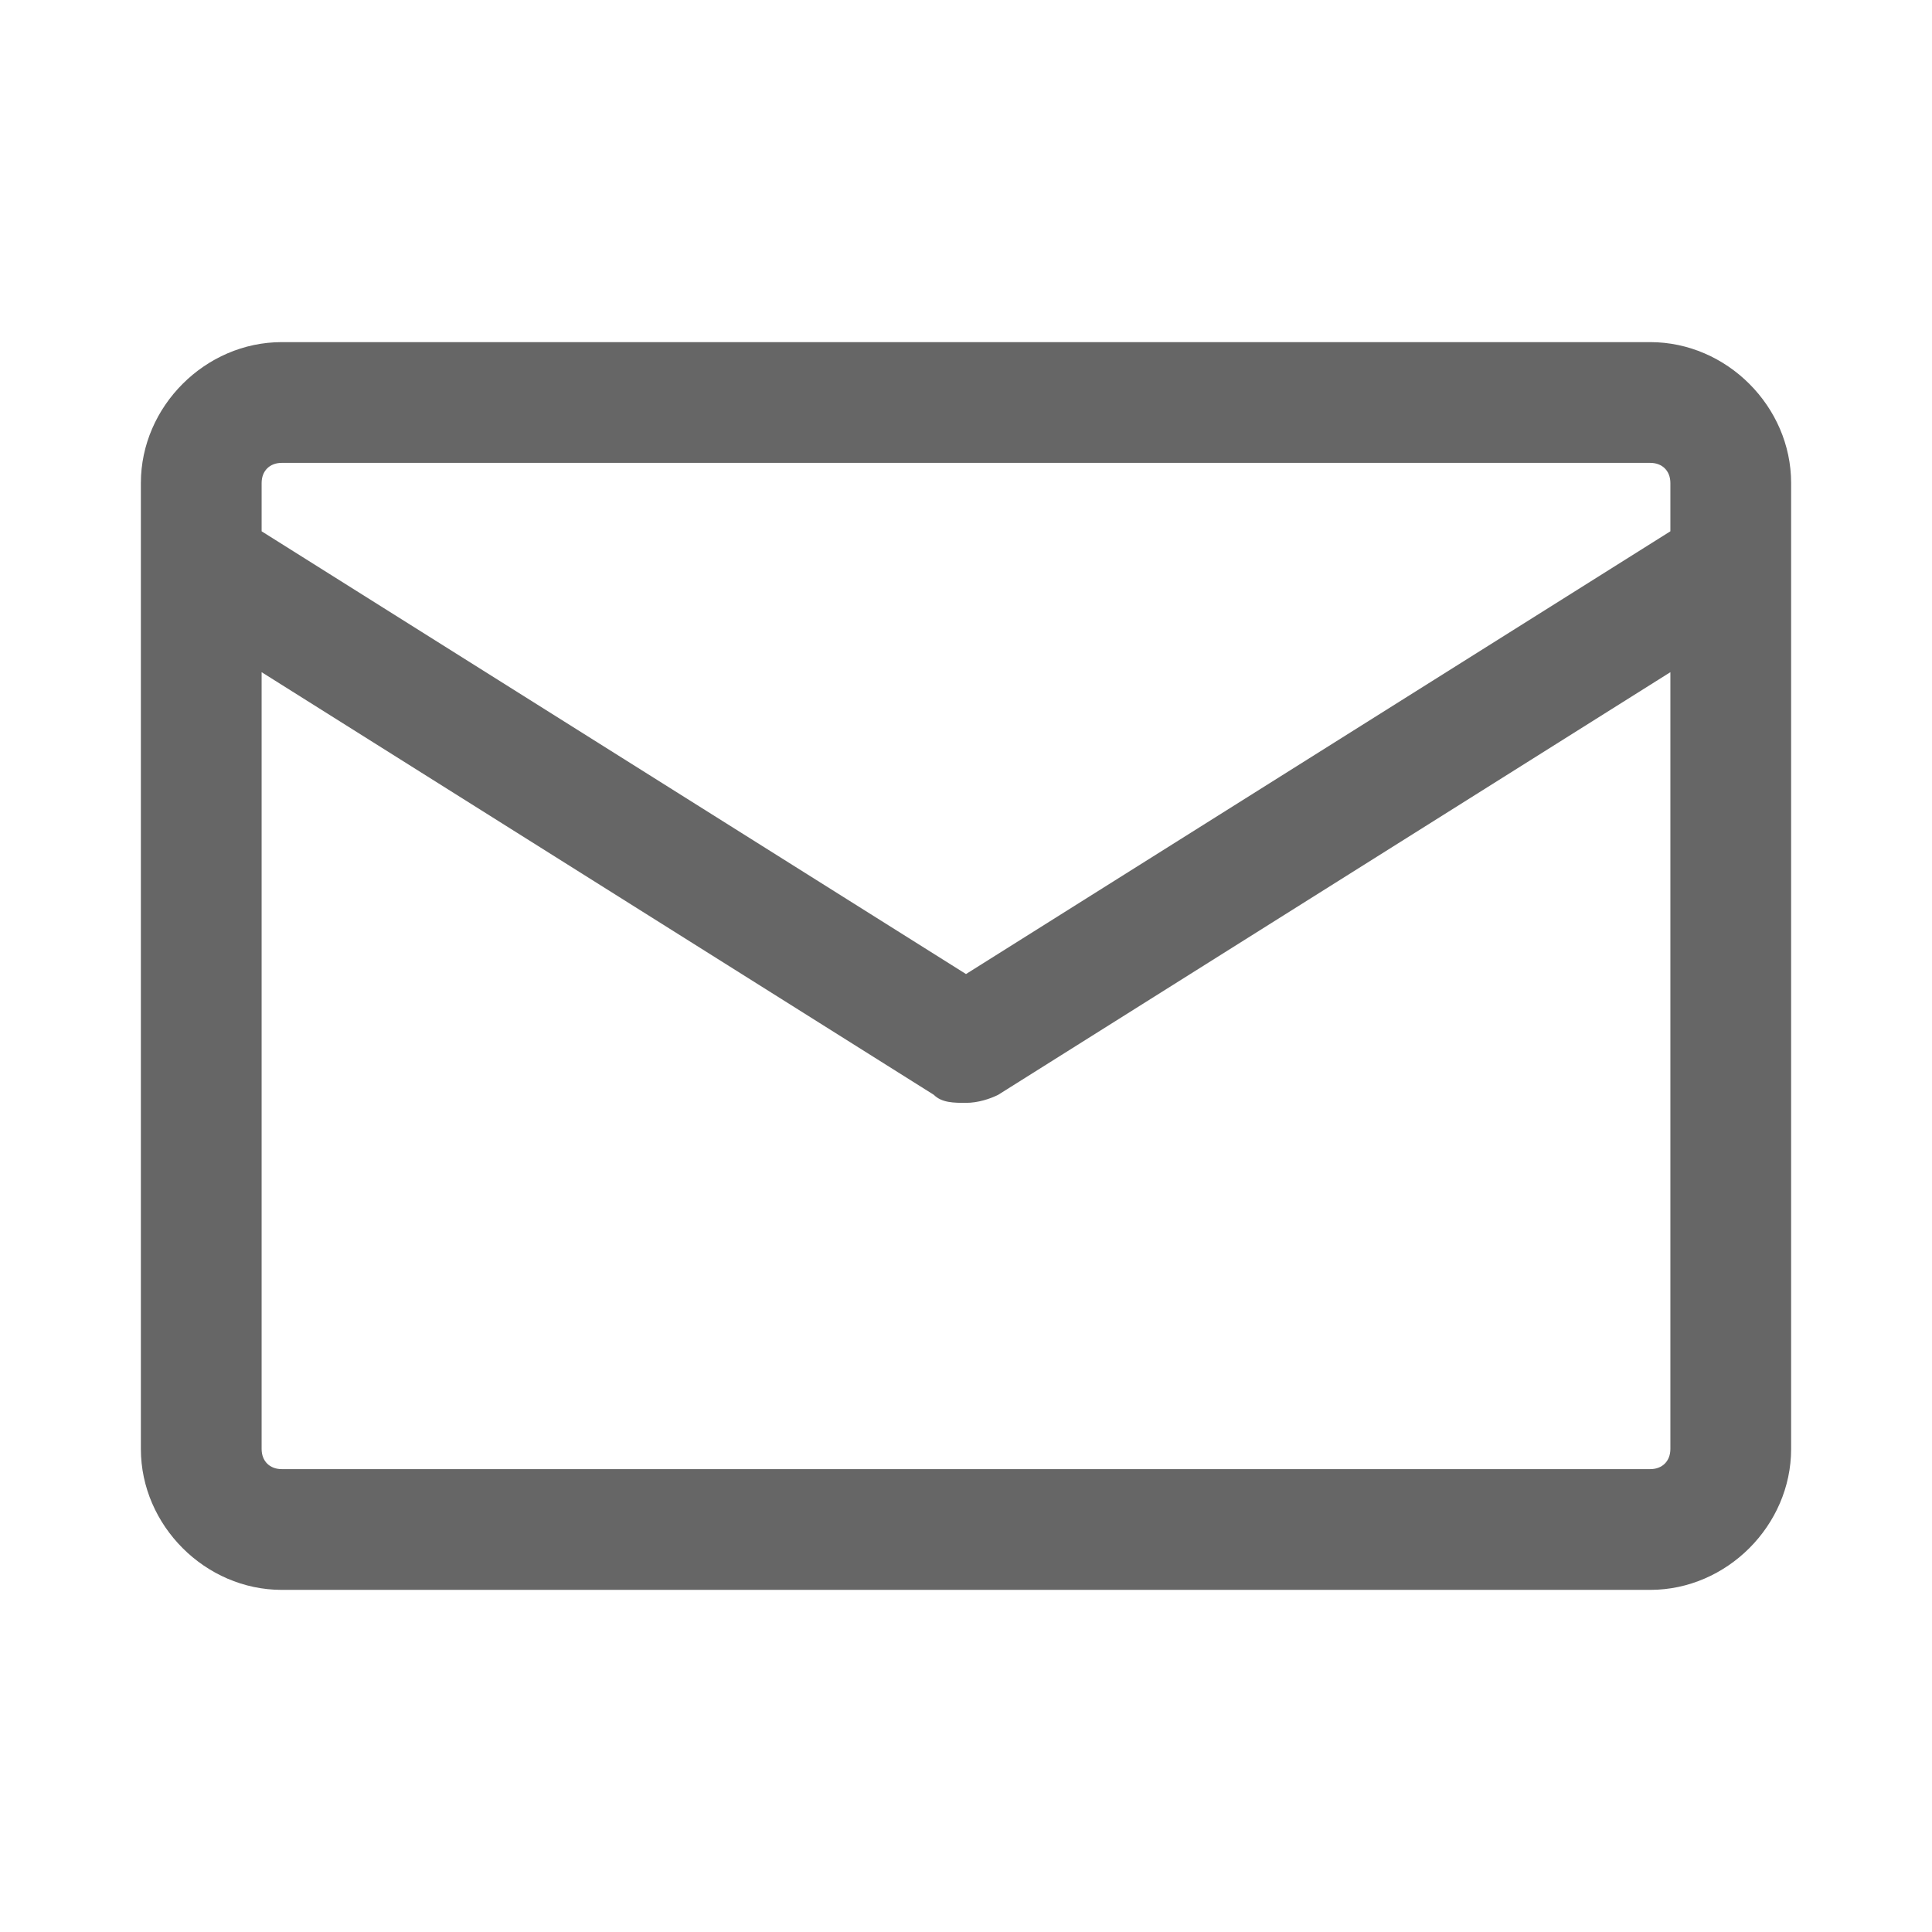
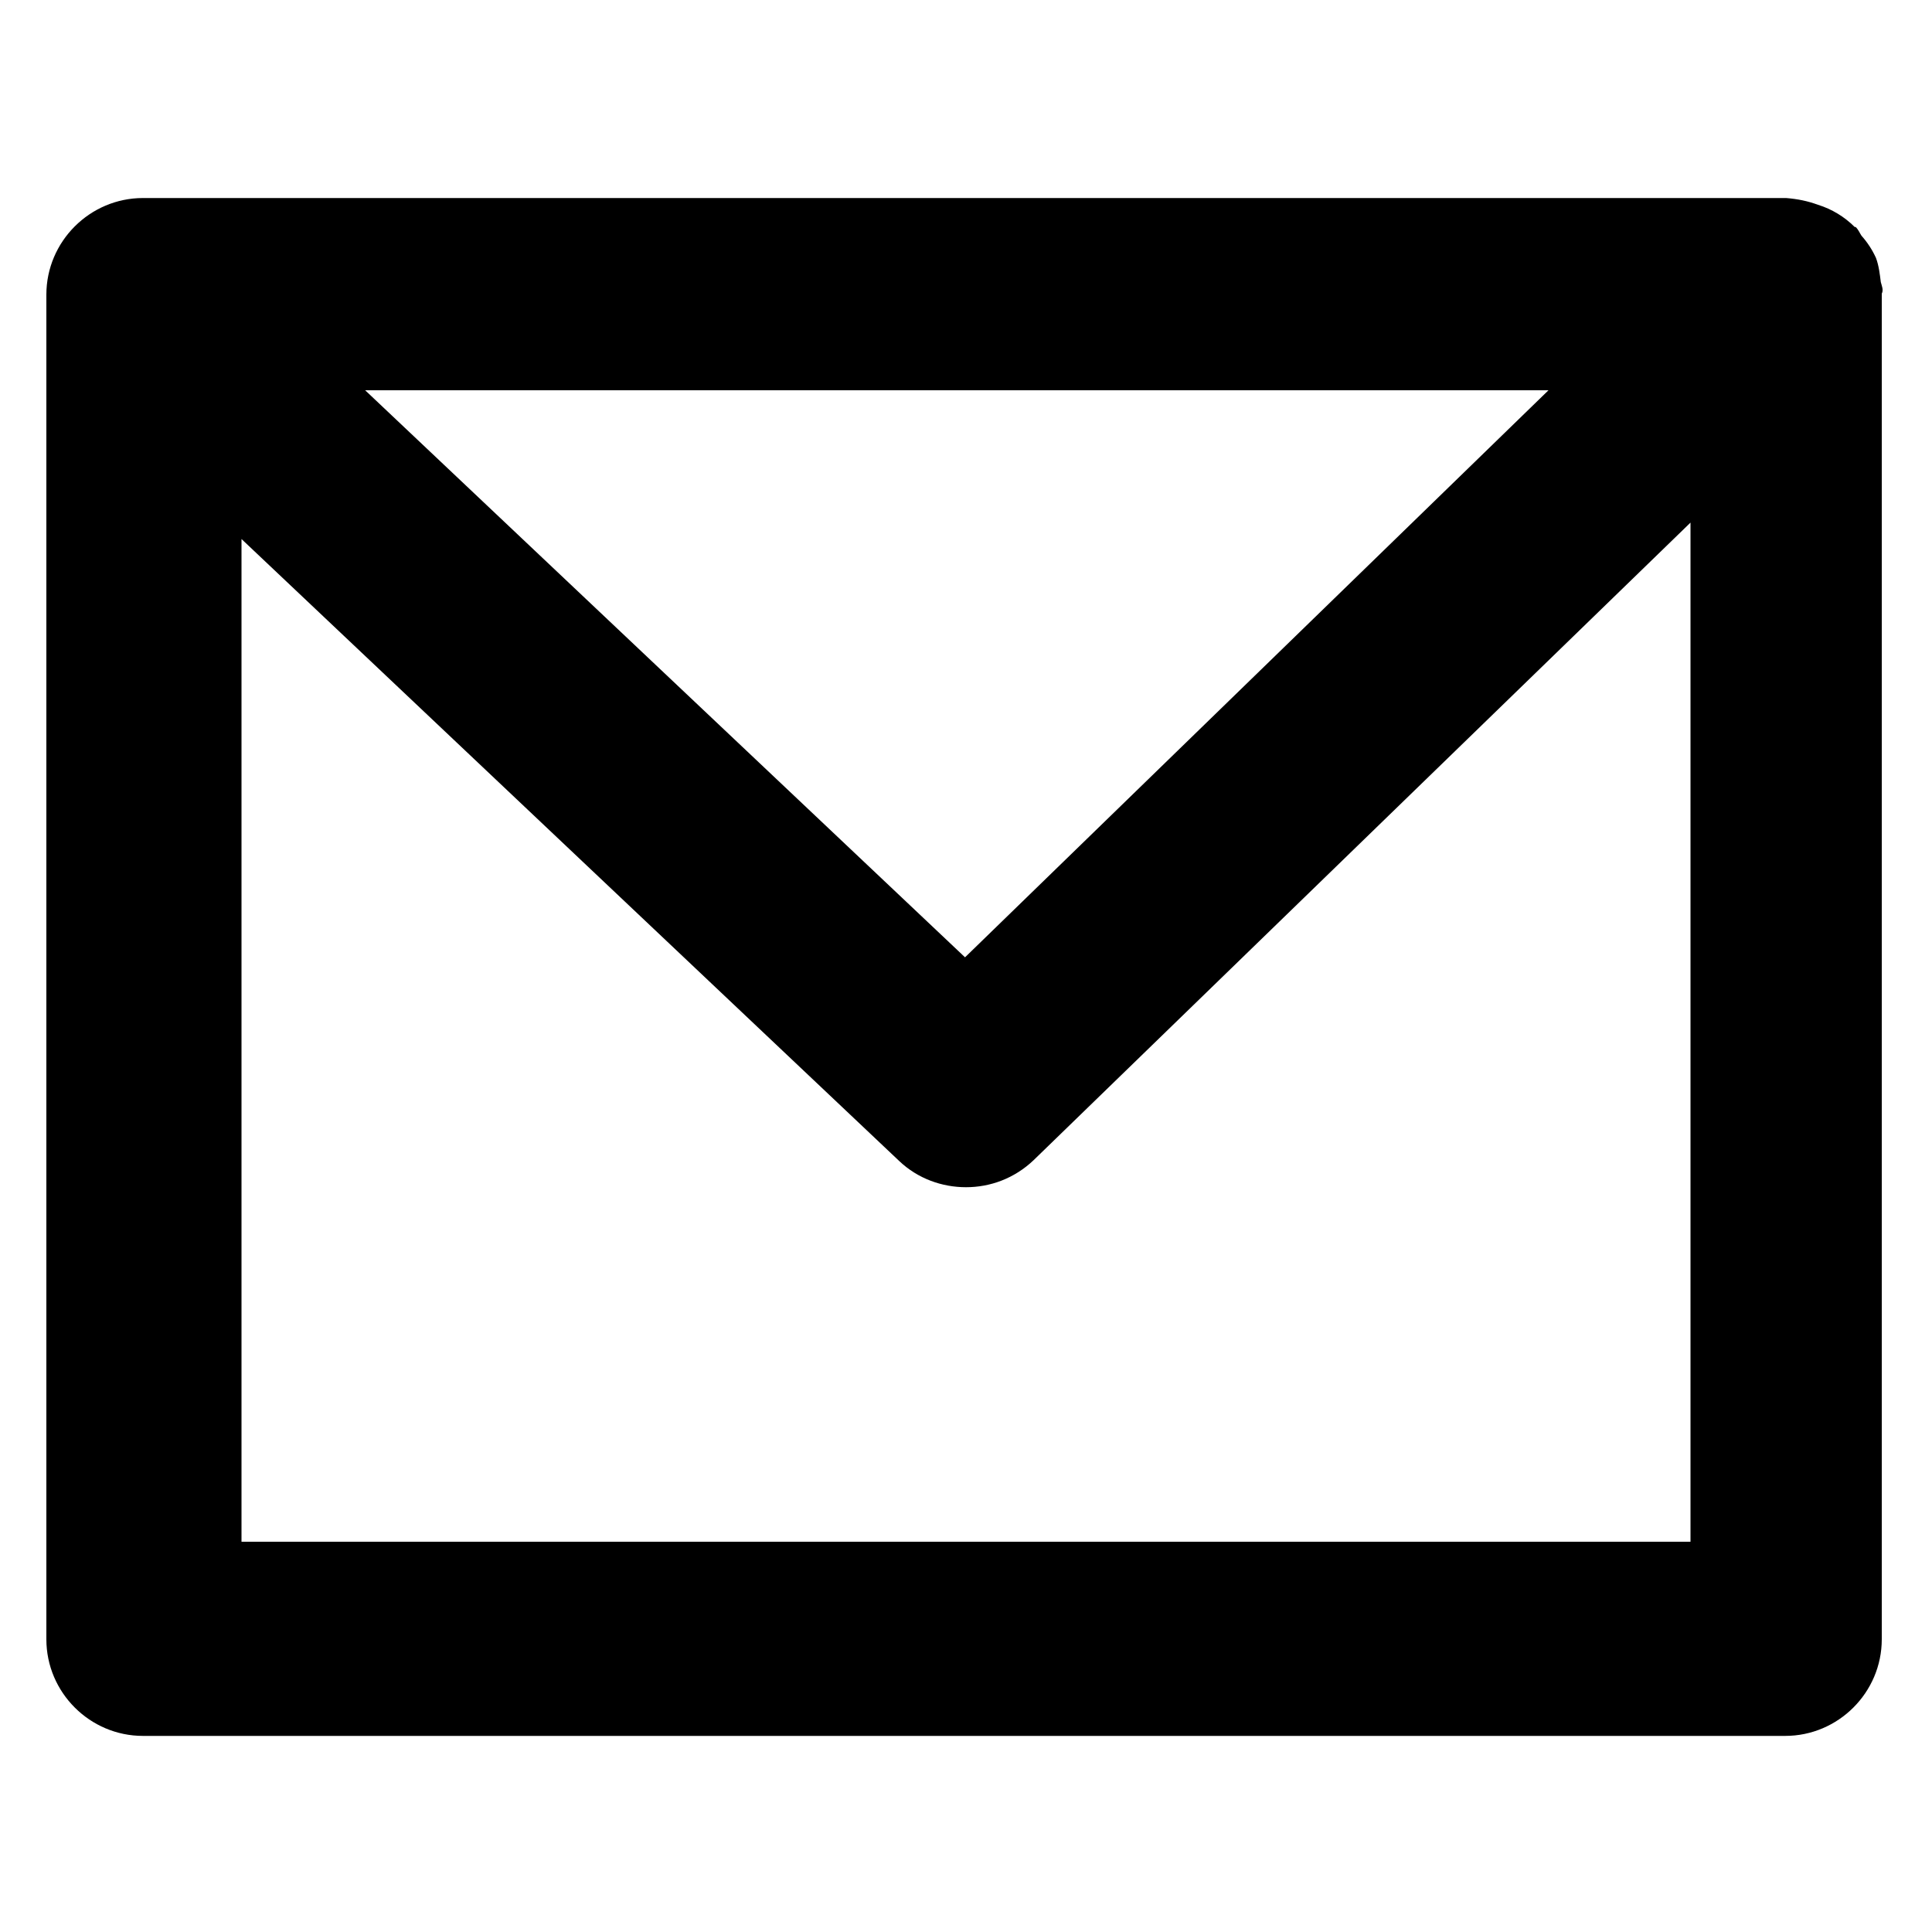
- <svg xmlns="http://www.w3.org/2000/svg" t="1725433804688" class="icon" viewBox="0 0 1024 1024" version="1.1" p-id="2784" width="200" height="200">
-   <path d="M874.667 181.333H149.333c-40.533 0-74.667 34.133-74.667 74.667v512c0 40.533 34.133 74.667 74.667 74.667h725.333c40.533 0 74.667-34.133 74.667-74.667V256c0-40.533-34.133-74.667-74.667-74.667z m-725.333 64h725.333c6.4 0 10.667 4.267 10.667 10.667v25.6L512 516.267l-373.333-234.667V256c0-6.4 4.267-10.667 10.667-10.667z m725.333 533.333H149.333c-6.4 0-10.667-4.267-10.667-10.667V356.267l356.267 224c4.267 4.267 10.667 4.267 17.067 4.267s12.8-2.133 17.067-4.267l356.267-224V768c0 6.4-4.267 10.667-10.667 10.667z" fill="#666666" p-id="2785" />
+ <svg xmlns="http://www.w3.org/2000/svg" t="1725434062747" class="icon" viewBox="0 0 1024 1024" version="1.1" p-id="10203" width="200" height="200">
+   <path d="M996.864 149.504c-0.512-4.096-1.024-8.704-2.56-12.8a46.746 46.746 0 0 0-7.68-11.776c-1.024-1.536-1.536-3.072-3.072-4.608h-0.512a47.411 47.411 0 0 0-19.456-11.776c-5.632-2.048-10.752-3.072-16.896-3.584H75.776c-28.16 0-51.2 23.04-51.2 51.2v712.704c0 28.16 23.04 51.2 51.2 51.2h870.4c28.16 0 51.2-23.04 51.2-51.2V155.648c1.024-2.048 0-4.096-0.512-6.144z m-176.128 57.344L511.488 507.392 193.536 206.848h627.2zM128 817.152V285.696l348.672 329.728c9.728 9.216 22.528 13.824 35.328 13.824 12.8 0 25.6-4.608 35.84-14.336l348.16-337.92v540.16h-768z" fill="" p-id="10204" />
</svg>
